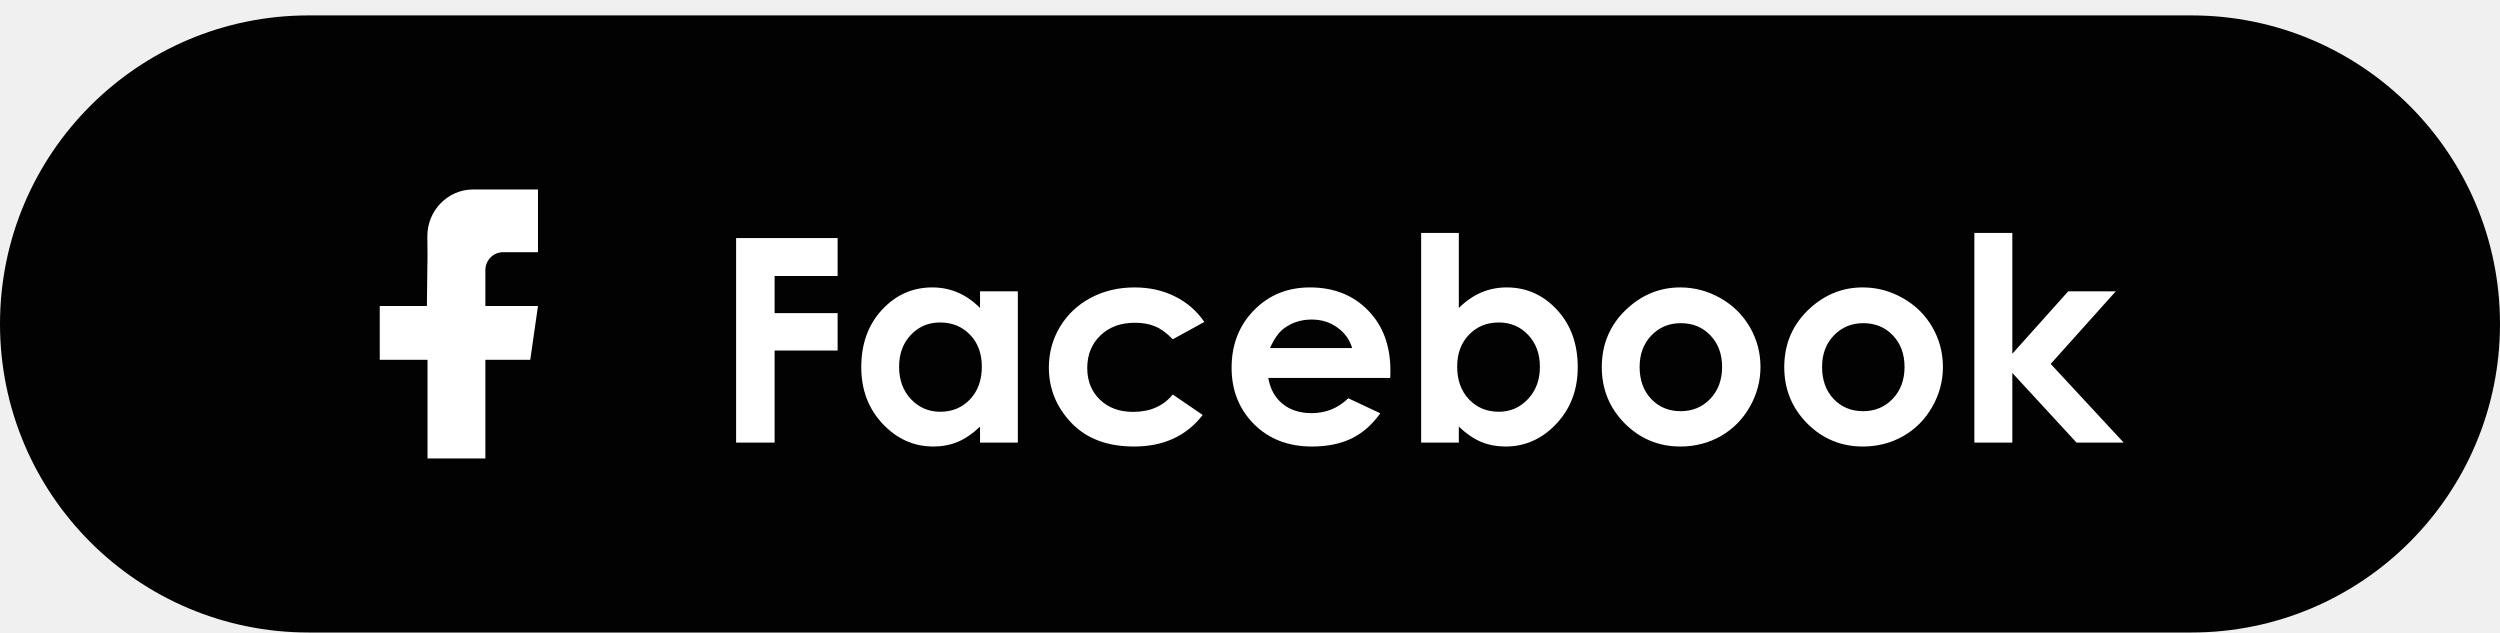
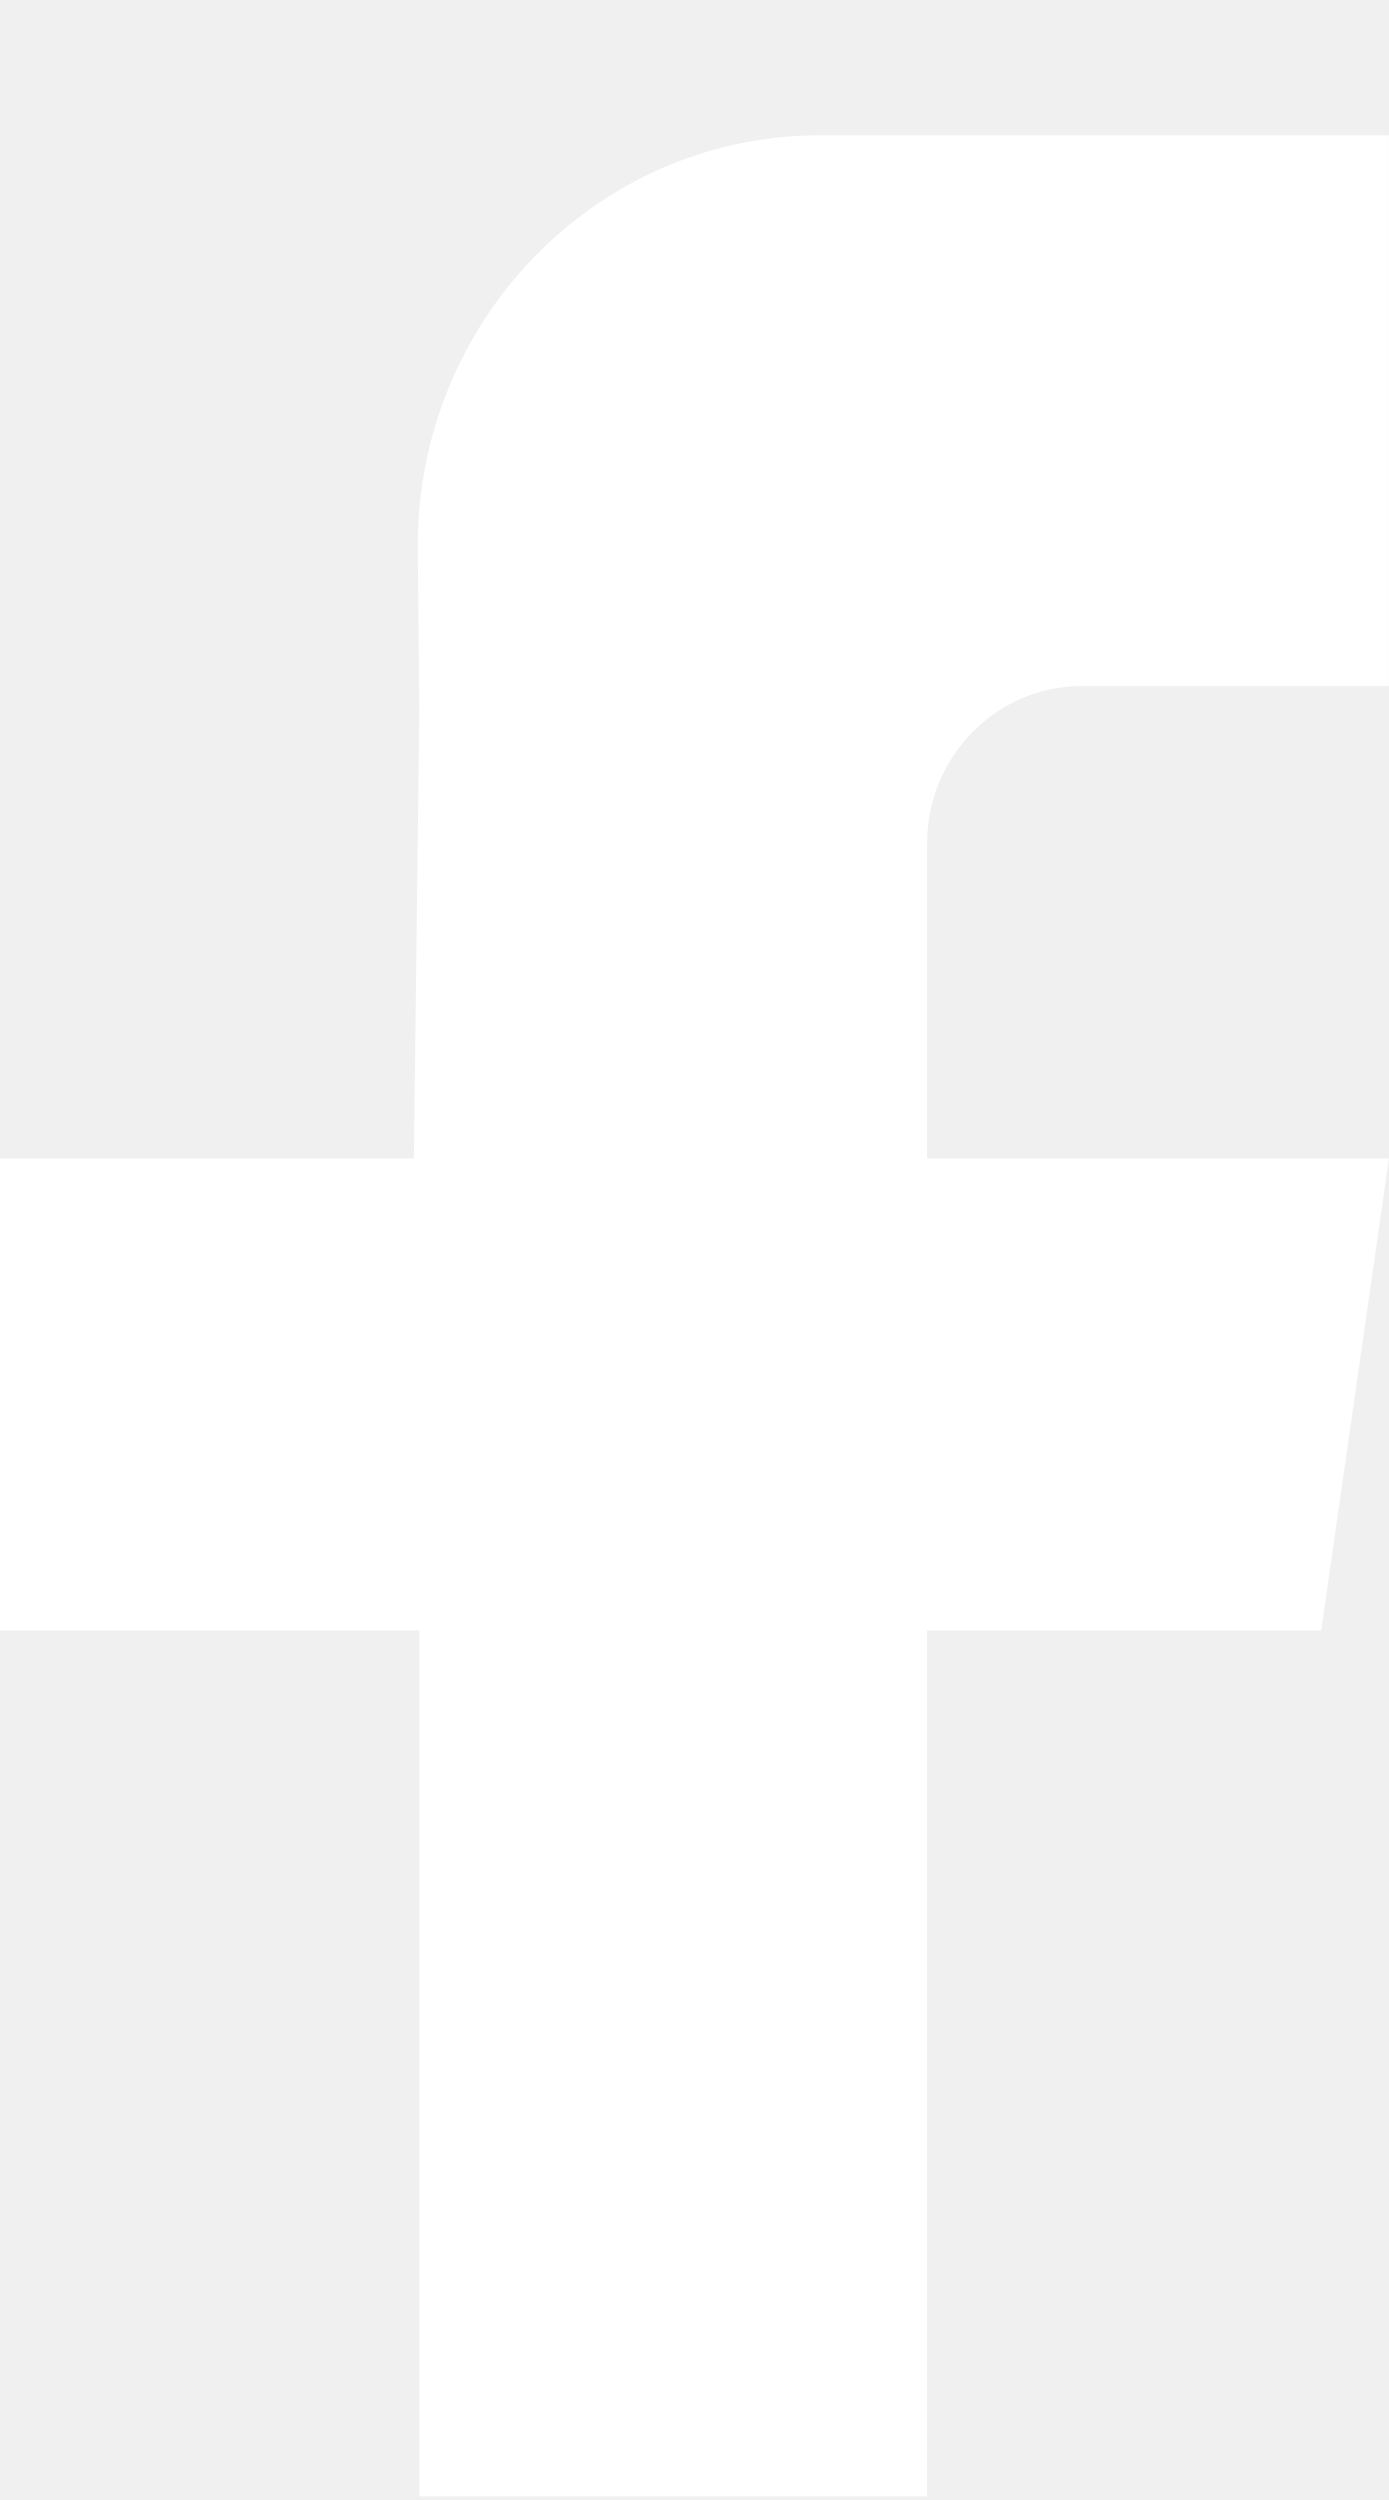
- <svg xmlns="http://www.w3.org/2000/svg" width="158" height="40" viewBox="0 0 158 40" fill="none">
-   <rect y="0.974" width="158" height="39" rx="19.5" fill="#020202" />
-   <path fill-rule="evenodd" clip-rule="evenodd" d="M34 15.94H32.02H31.787C31.173 15.94 30.675 16.448 30.675 17.073V19.341H34L33.513 22.739H30.675V28.974H27.019V22.739H24V19.341H26.98L27.019 16.115L27.008 14.958C26.992 13.326 28.278 11.989 29.879 11.974C29.889 11.974 29.898 11.974 29.907 11.974H34V15.94Z" fill="white" />
-   <path d="M46.522 15.045H52.938V17.444H48.956V19.791H52.938V22.155H48.956V27.974H46.522V15.045ZM61.938 18.411H64.328V27.974H61.938V26.963C61.469 27.408 60.997 27.73 60.523 27.93C60.054 28.123 59.544 28.22 58.993 28.22C57.757 28.22 56.688 27.742 55.785 26.787C54.883 25.826 54.432 24.634 54.432 23.21C54.432 21.733 54.868 20.523 55.741 19.58C56.614 18.637 57.675 18.165 58.923 18.165C59.497 18.165 60.036 18.273 60.54 18.49C61.044 18.707 61.51 19.032 61.938 19.466V18.411ZM59.415 20.38C58.671 20.38 58.053 20.644 57.56 21.171C57.068 21.692 56.822 22.363 56.822 23.184C56.822 24.01 57.071 24.689 57.569 25.223C58.073 25.756 58.691 26.023 59.424 26.023C60.18 26.023 60.807 25.762 61.305 25.24C61.803 24.713 62.052 24.024 62.052 23.175C62.052 22.343 61.803 21.669 61.305 21.153C60.807 20.638 60.177 20.38 59.415 20.38ZM76.114 20.345L74.119 21.443C73.744 21.051 73.372 20.778 73.003 20.626C72.64 20.474 72.212 20.398 71.72 20.398C70.823 20.398 70.097 20.667 69.54 21.206C68.989 21.739 68.714 22.425 68.714 23.263C68.714 24.077 68.981 24.742 69.514 25.258C70.047 25.773 70.747 26.031 71.614 26.031C72.686 26.031 73.522 25.665 74.119 24.933L76.009 26.225C74.983 27.555 73.536 28.22 71.667 28.22C69.985 28.22 68.667 27.722 67.712 26.726C66.763 25.73 66.288 24.564 66.288 23.227C66.288 22.302 66.519 21.449 66.982 20.67C67.445 19.891 68.09 19.278 68.916 18.833C69.748 18.388 70.677 18.165 71.702 18.165C72.651 18.165 73.504 18.355 74.26 18.736C75.016 19.111 75.634 19.648 76.114 20.345ZM87.865 23.887H80.157C80.269 24.566 80.564 25.108 81.045 25.513C81.531 25.911 82.149 26.11 82.899 26.11C83.796 26.11 84.566 25.797 85.211 25.17L87.232 26.119C86.728 26.834 86.125 27.364 85.422 27.71C84.719 28.05 83.884 28.22 82.917 28.22C81.417 28.22 80.195 27.748 79.252 26.805C78.309 25.855 77.837 24.669 77.837 23.245C77.837 21.786 78.306 20.576 79.243 19.615C80.186 18.648 81.367 18.165 82.785 18.165C84.291 18.165 85.516 18.648 86.459 19.615C87.402 20.576 87.874 21.848 87.874 23.43L87.865 23.887ZM85.457 21.997C85.299 21.464 84.985 21.03 84.517 20.696C84.054 20.362 83.515 20.195 82.899 20.195C82.231 20.195 81.645 20.383 81.142 20.758C80.825 20.992 80.532 21.405 80.263 21.997H85.457ZM92.198 14.72V19.466C92.632 19.032 93.101 18.707 93.605 18.49C94.108 18.273 94.647 18.165 95.222 18.165C96.47 18.165 97.53 18.637 98.403 19.58C99.276 20.523 99.713 21.733 99.713 23.21C99.713 24.634 99.262 25.826 98.359 26.787C97.457 27.742 96.388 28.22 95.151 28.22C94.601 28.22 94.088 28.123 93.613 27.93C93.139 27.73 92.667 27.408 92.198 26.963V27.974H89.816V14.72H92.198ZM94.721 20.38C93.965 20.38 93.338 20.638 92.84 21.153C92.342 21.669 92.093 22.343 92.093 23.175C92.093 24.024 92.342 24.713 92.84 25.24C93.338 25.762 93.965 26.023 94.721 26.023C95.453 26.023 96.068 25.756 96.566 25.223C97.07 24.689 97.322 24.01 97.322 23.184C97.322 22.363 97.076 21.692 96.584 21.171C96.092 20.644 95.471 20.38 94.721 20.38ZM106.19 18.165C107.093 18.165 107.939 18.391 108.73 18.842C109.527 19.293 110.148 19.905 110.594 20.679C111.039 21.452 111.262 22.287 111.262 23.184C111.262 24.086 111.036 24.93 110.585 25.715C110.14 26.5 109.53 27.115 108.757 27.561C107.983 28 107.131 28.22 106.199 28.22C104.828 28.22 103.656 27.733 102.684 26.761C101.717 25.782 101.233 24.596 101.233 23.201C101.233 21.707 101.781 20.462 102.877 19.466C103.838 18.599 104.942 18.165 106.19 18.165ZM106.226 20.424C105.481 20.424 104.86 20.685 104.362 21.206C103.87 21.722 103.624 22.384 103.624 23.192C103.624 24.024 103.867 24.698 104.354 25.214C104.846 25.73 105.467 25.987 106.217 25.987C106.967 25.987 107.591 25.727 108.089 25.205C108.587 24.684 108.836 24.013 108.836 23.192C108.836 22.372 108.59 21.707 108.098 21.197C107.611 20.682 106.987 20.424 106.226 20.424ZM117.722 18.165C118.624 18.165 119.471 18.391 120.262 18.842C121.059 19.293 121.68 19.905 122.125 20.679C122.57 21.452 122.793 22.287 122.793 23.184C122.793 24.086 122.567 24.93 122.116 25.715C121.671 26.5 121.062 27.115 120.288 27.561C119.515 28 118.662 28.22 117.73 28.22C116.359 28.22 115.188 27.733 114.215 26.761C113.248 25.782 112.765 24.596 112.765 23.201C112.765 21.707 113.312 20.462 114.408 19.466C115.369 18.599 116.474 18.165 117.722 18.165ZM117.757 20.424C117.013 20.424 116.392 20.685 115.894 21.206C115.401 21.722 115.155 22.384 115.155 23.192C115.155 24.024 115.398 24.698 115.885 25.214C116.377 25.73 116.998 25.987 117.748 25.987C118.498 25.987 119.122 25.727 119.62 25.205C120.118 24.684 120.367 24.013 120.367 23.192C120.367 22.372 120.121 21.707 119.629 21.197C119.143 20.682 118.519 20.424 117.757 20.424ZM124.779 14.72H127.179V22.357L130.712 18.411H133.718L129.604 22.999L134.219 27.974H131.239L127.179 23.57V27.974H124.779V14.72Z" fill="white" />
+ <svg xmlns="http://www.w3.org/2000/svg" width="10" height="18" viewBox="0 0 10 18" fill="none">
+   <path fill-rule="evenodd" clip-rule="evenodd" d="M10 4.94H8.02H7.787C7.173 4.94 6.675 5.448 6.675 6.073V8.341H10L9.513 11.739H6.675V17.974H3.019V11.739H0V8.341H2.98L3.019 5.115L3.008 3.958C2.993 2.326 4.278 0.989 5.879 0.974C5.888 0.974 5.898 0.974 5.907 0.974H10V4.94Z" fill="white" />
</svg>
